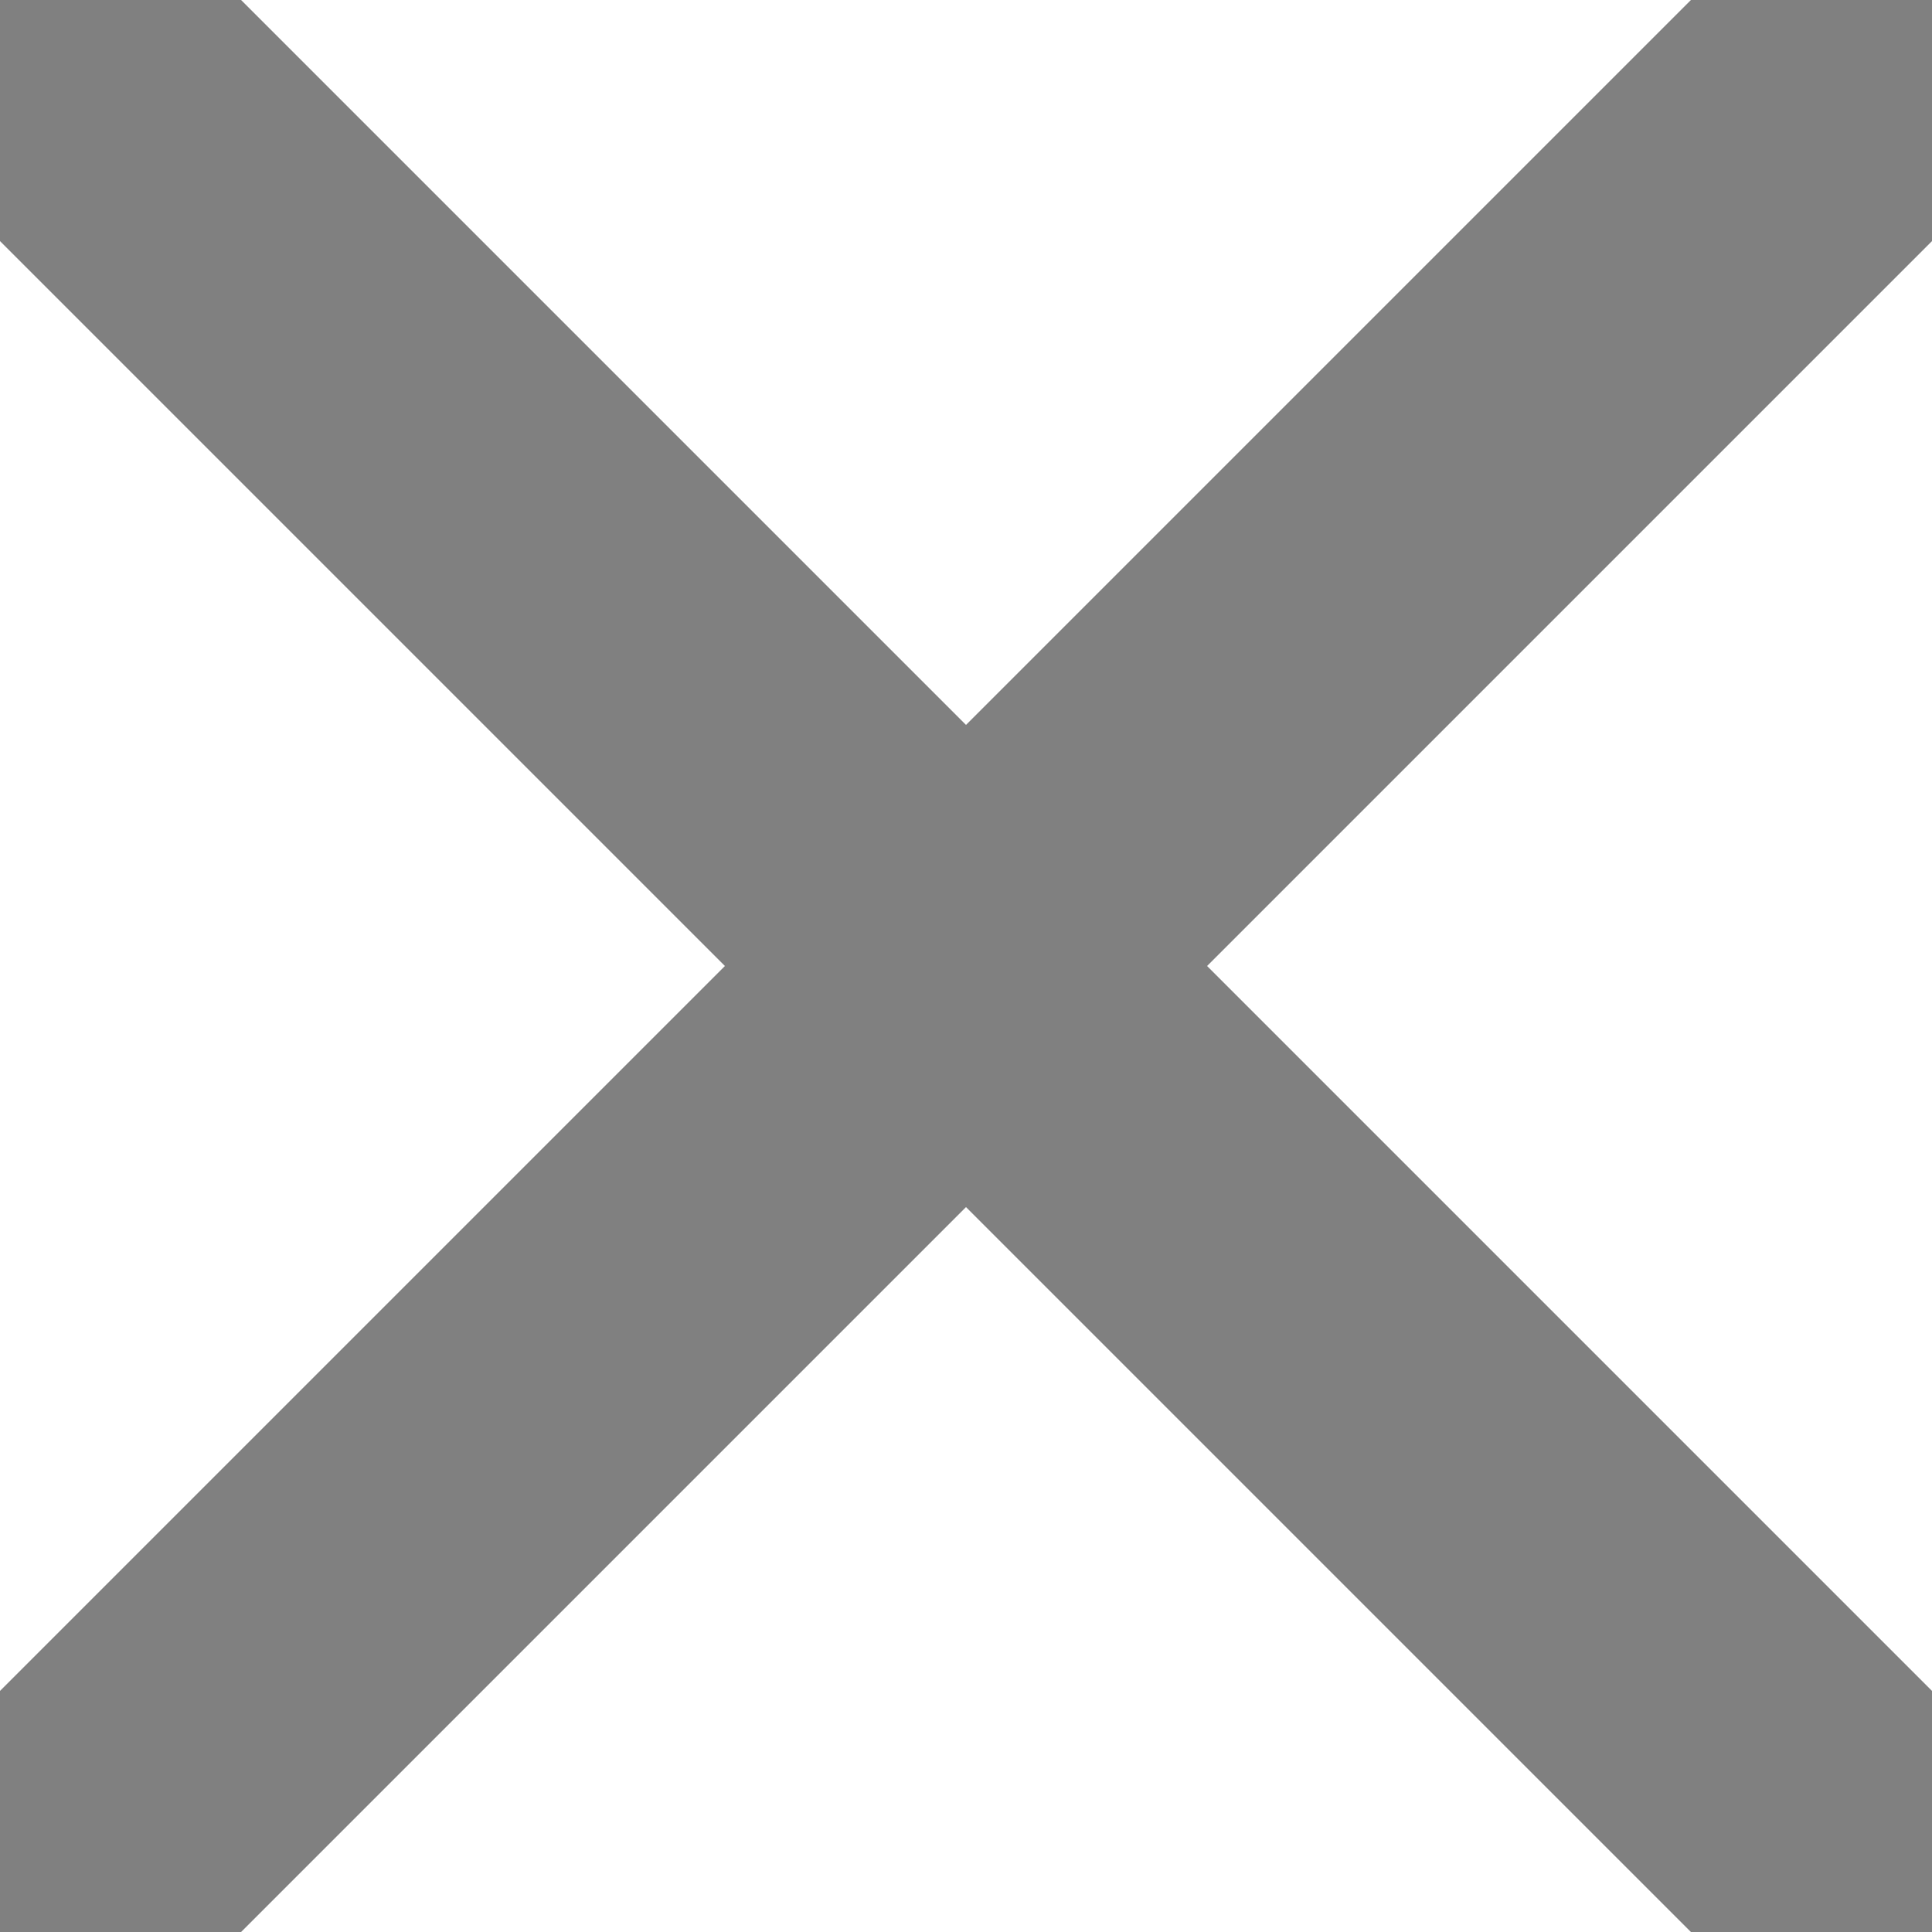
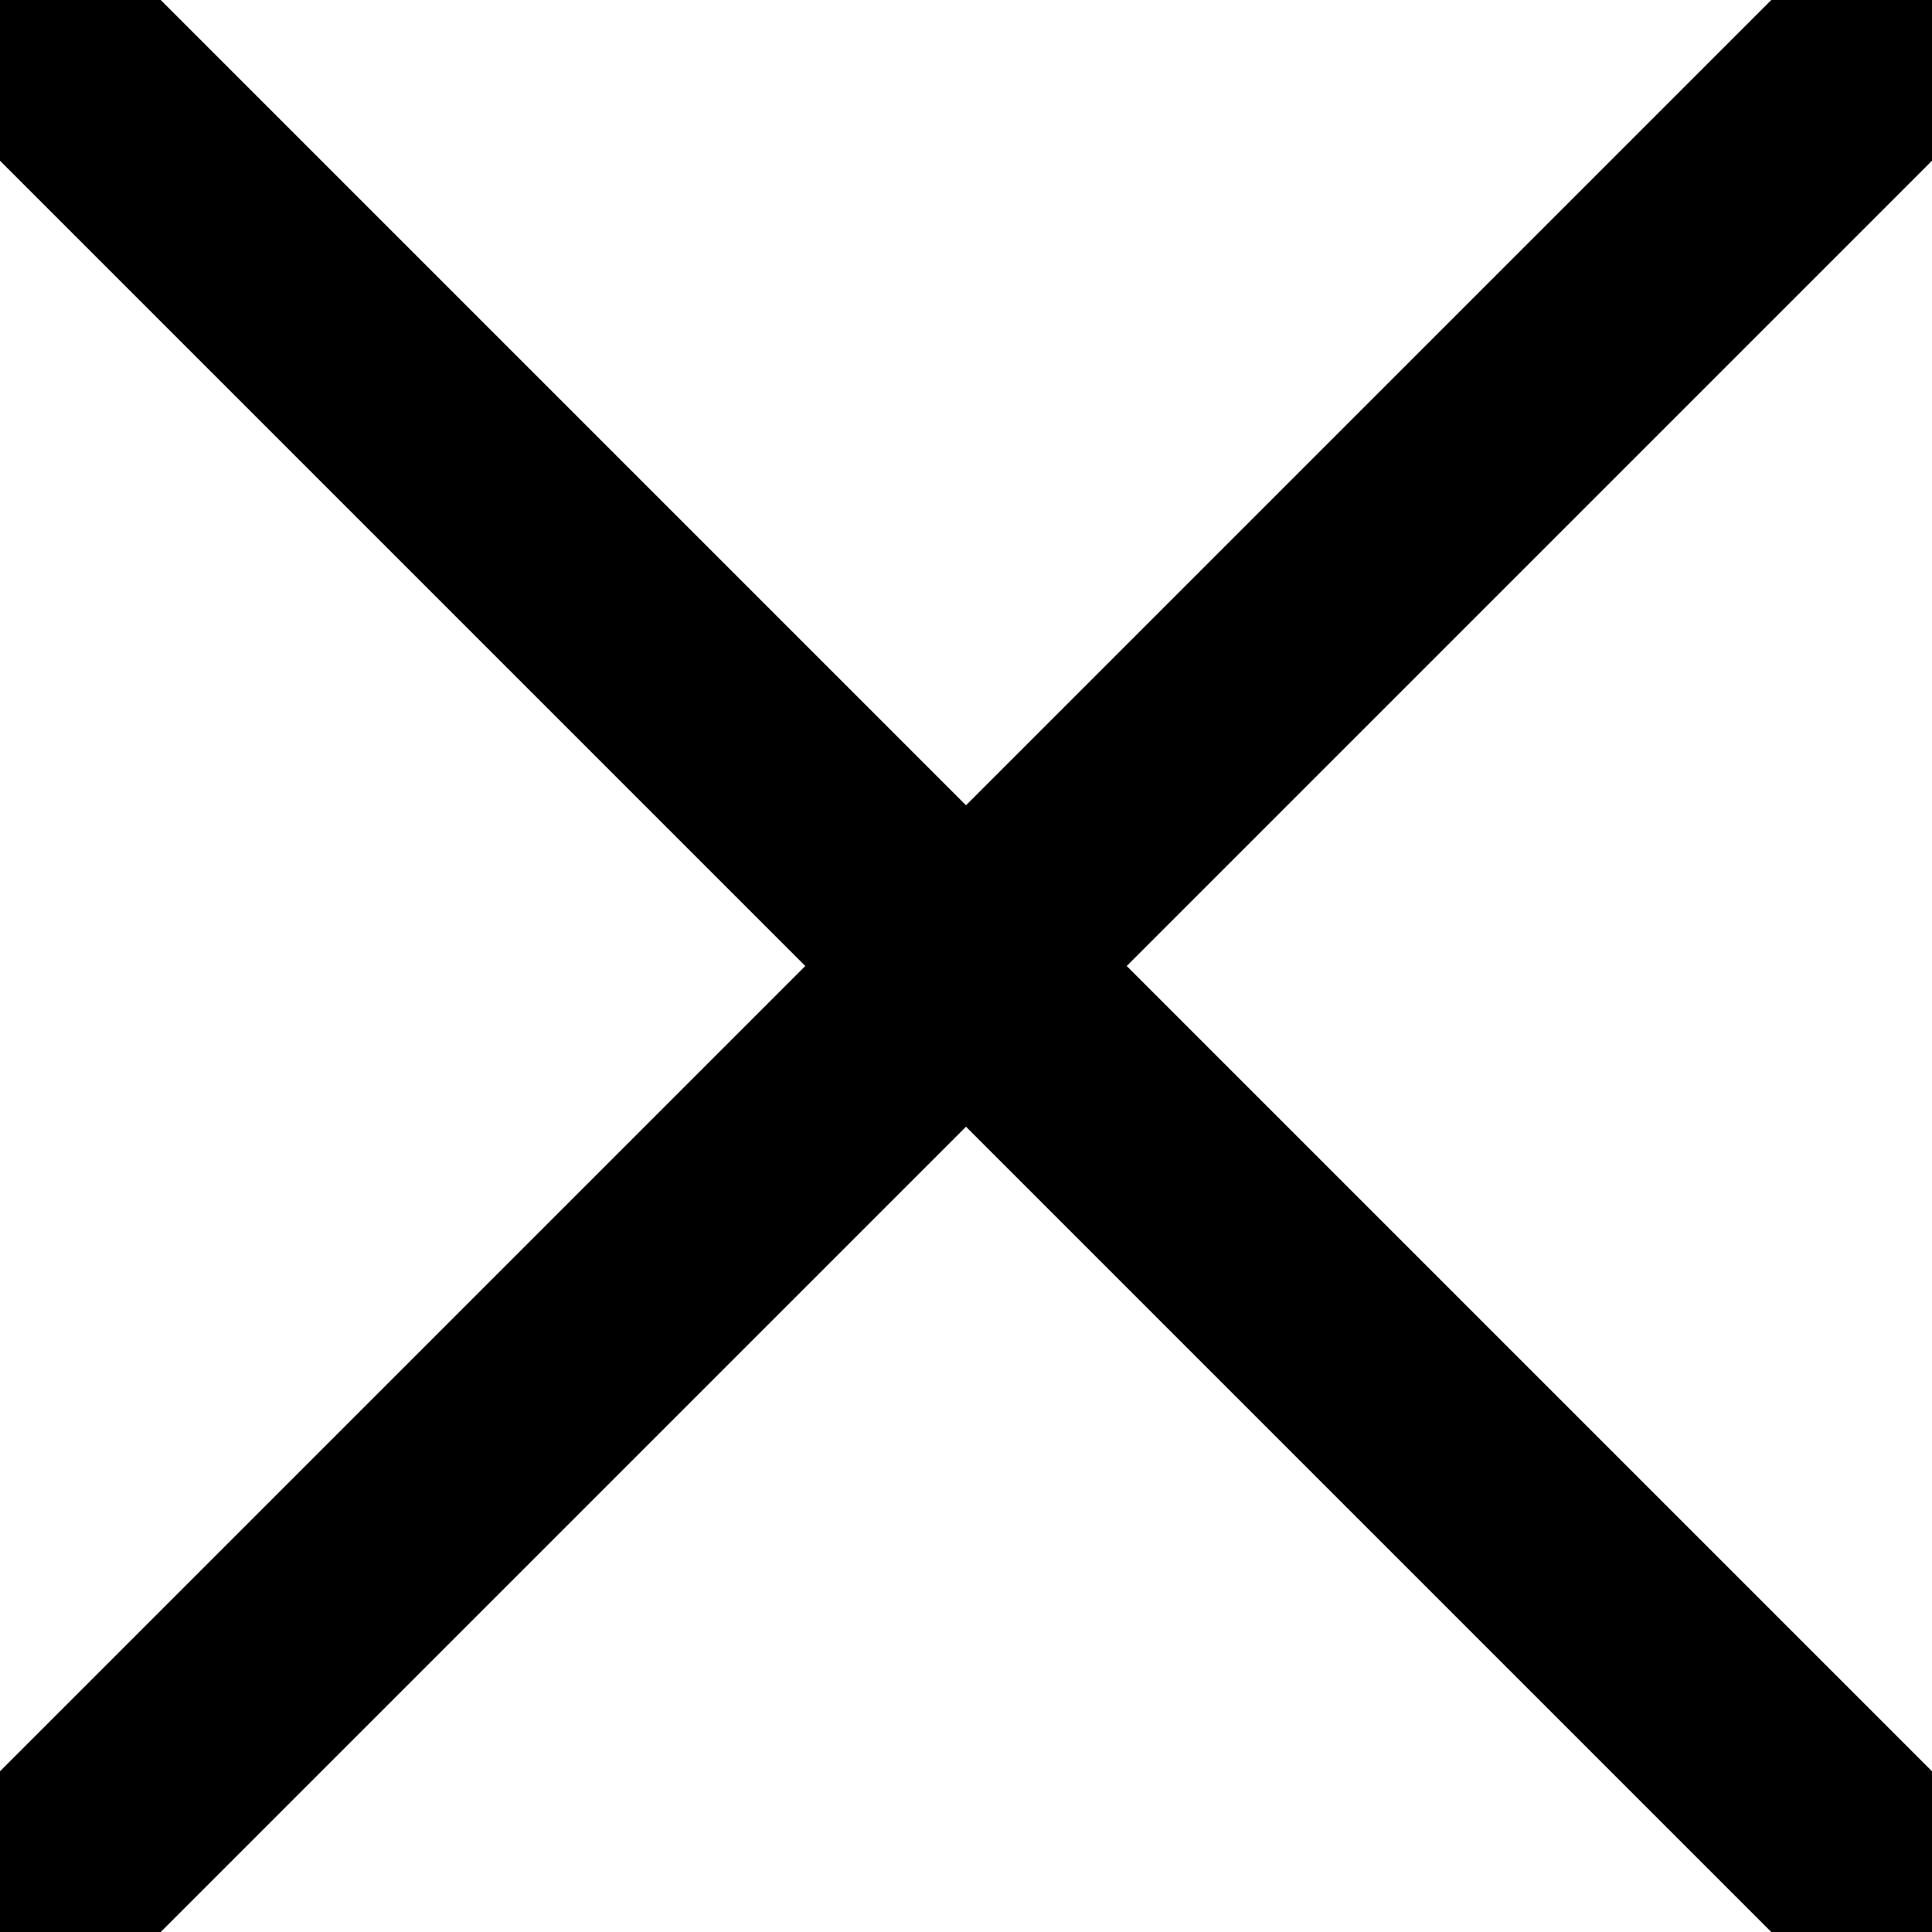
<svg xmlns="http://www.w3.org/2000/svg" version="1.1" height="17px" width="17px">
-   <line x1="0" x2="17" y1="0" y2="17" stroke="grey" style="stroke-width: 3" />
-   <line x1="0" x2="17" y1="17" y2="0" stroke="grey" style="stroke-width: 3" />
+   <line x1="0" x2="17" y1="0" y2="17" stroke="black" style="stroke-width: 2" />
+   <line x1="0" x2="17" y1="17" y2="0" stroke="black" style="stroke-width: 2" />
</svg>
